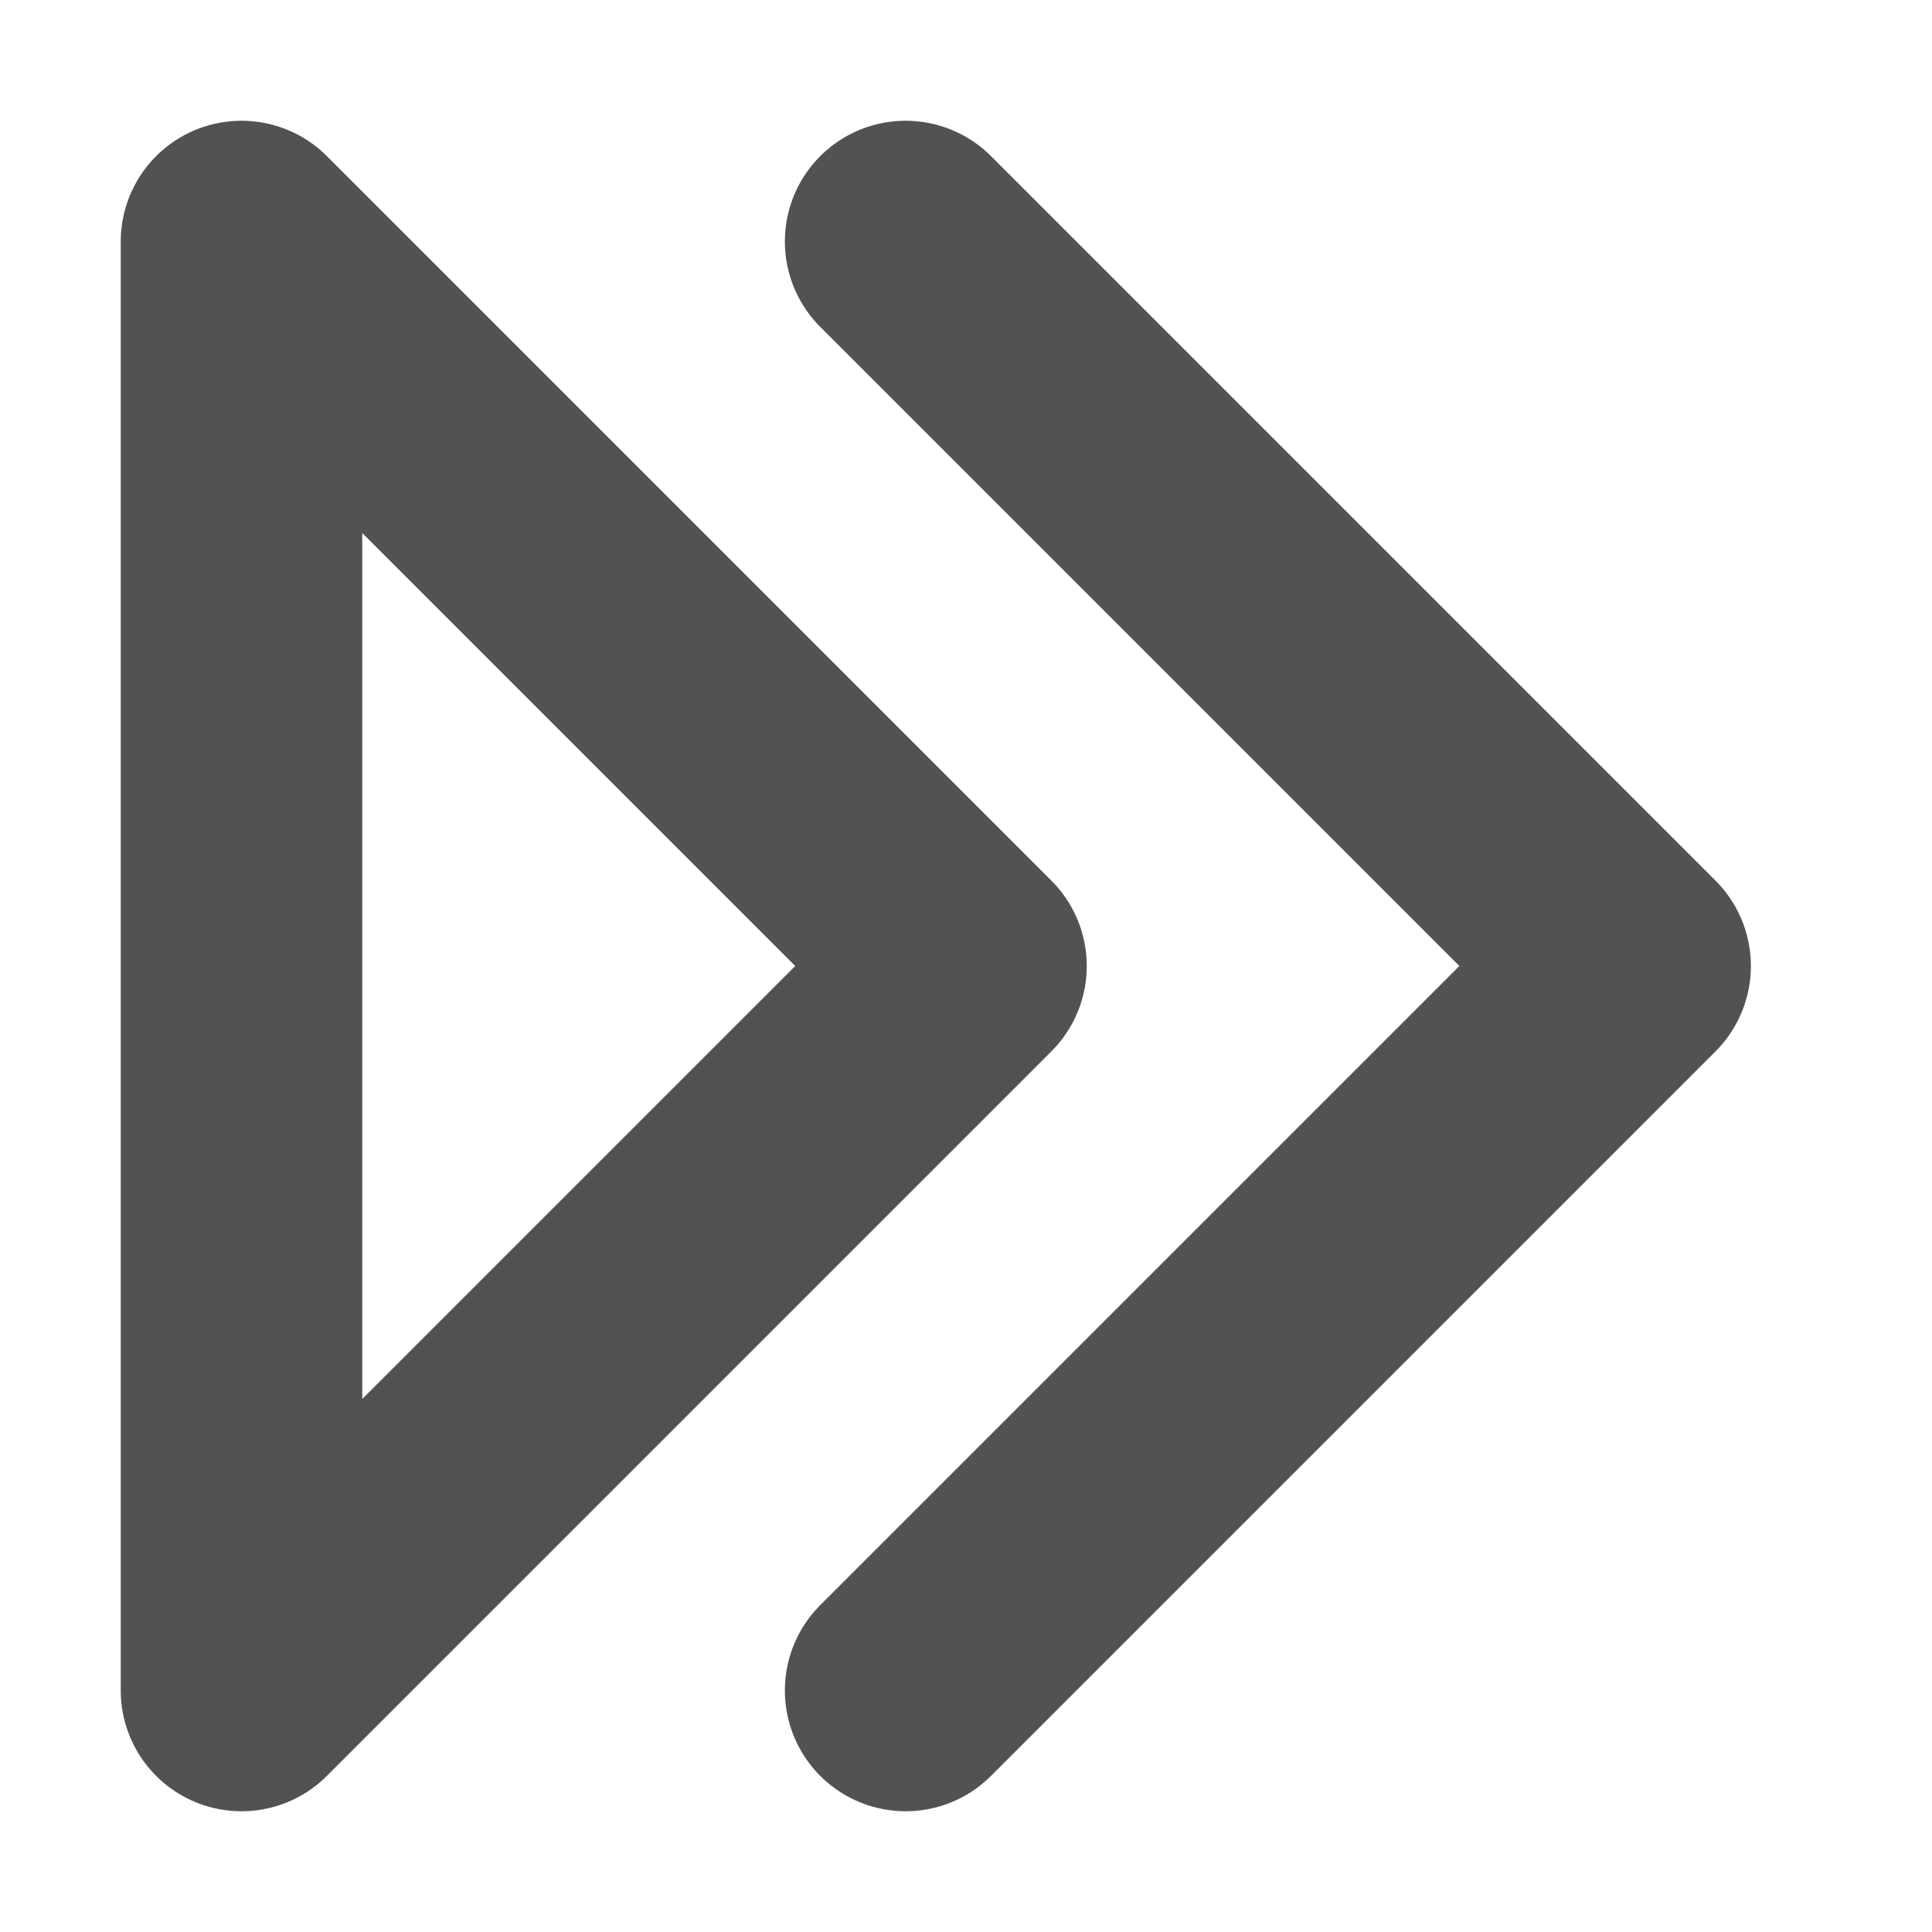
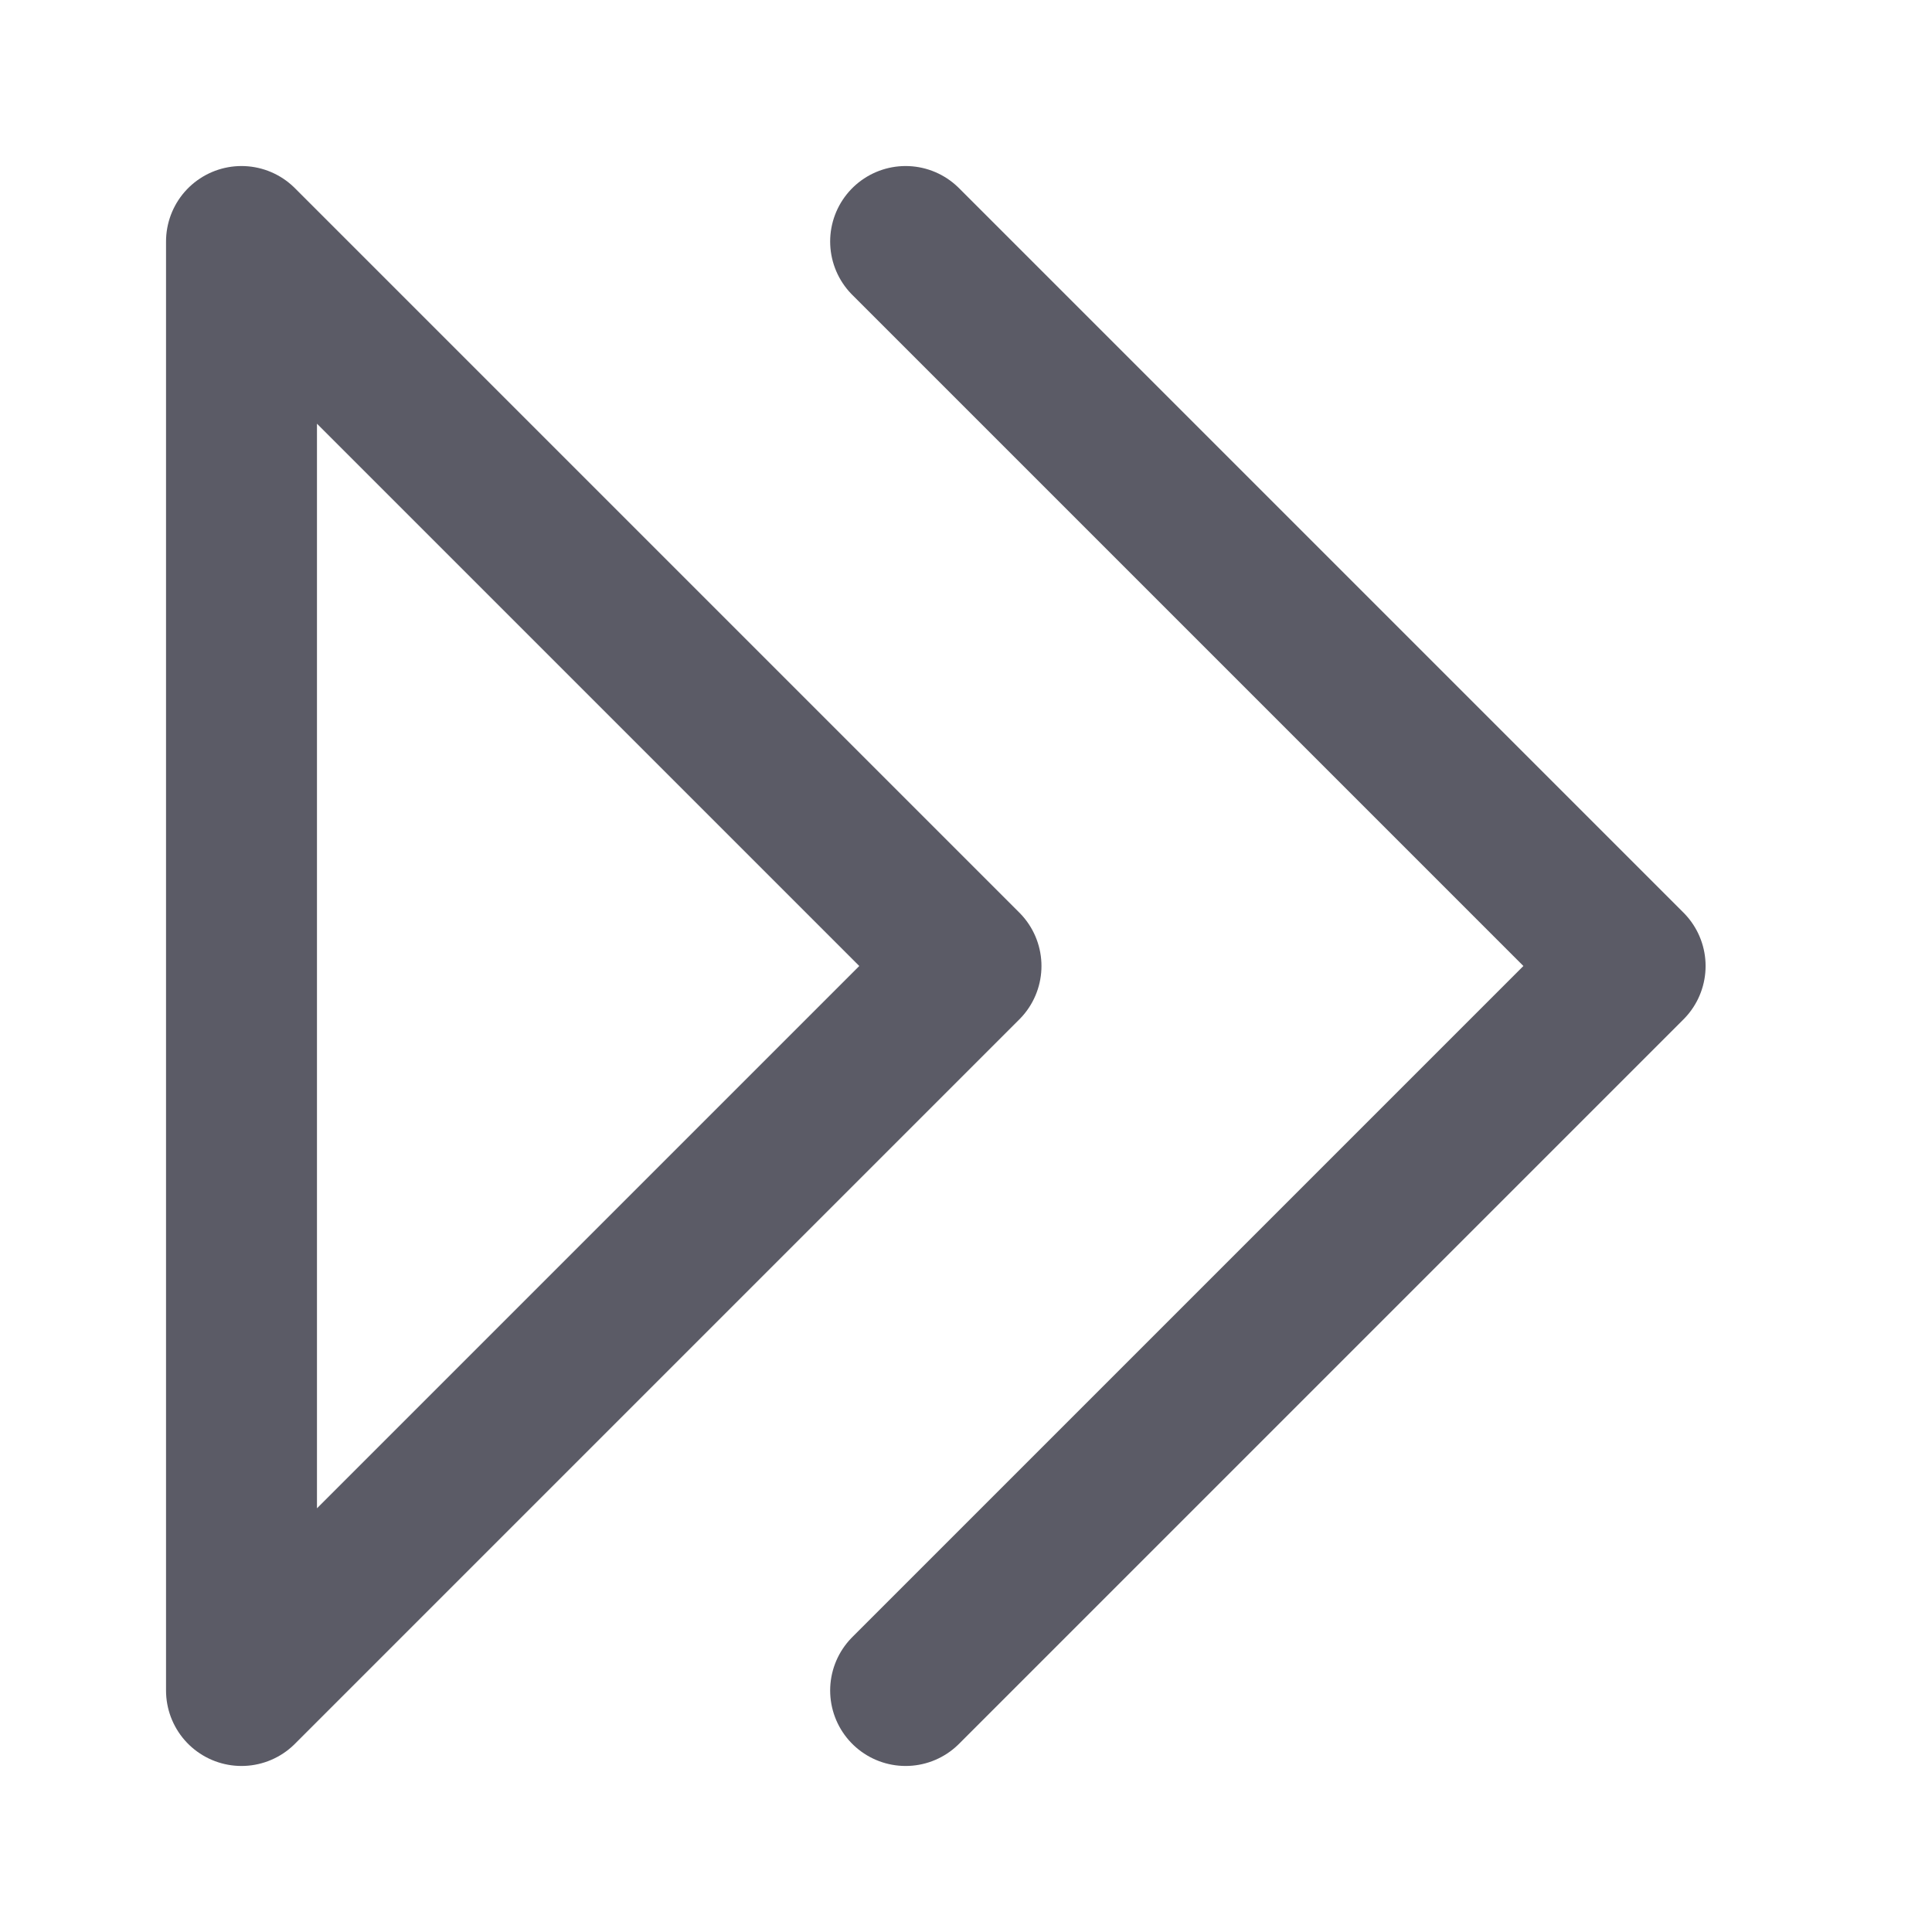
- <svg xmlns="http://www.w3.org/2000/svg" width="64" height="64" version="1.1" stroke-width="8" stroke-linejoin="round" fill="none" stroke="#525254" stroke-linecap="round">
-   <path d="m8 8 24 24-24 24z" />
-   <path d="m30 8l24 24-24 24" />
+ <svg xmlns="http://www.w3.org/2000/svg" width="32" height="32" version="1.1" fill="none" stroke="#5b5b66" stroke-width="2.5" stroke-linecap="round" stroke-linejoin="round">
+   <path d="m4 4 12 12-12 12z" />
+   <path d="m15 4 12 12-12 12" />
</svg>
